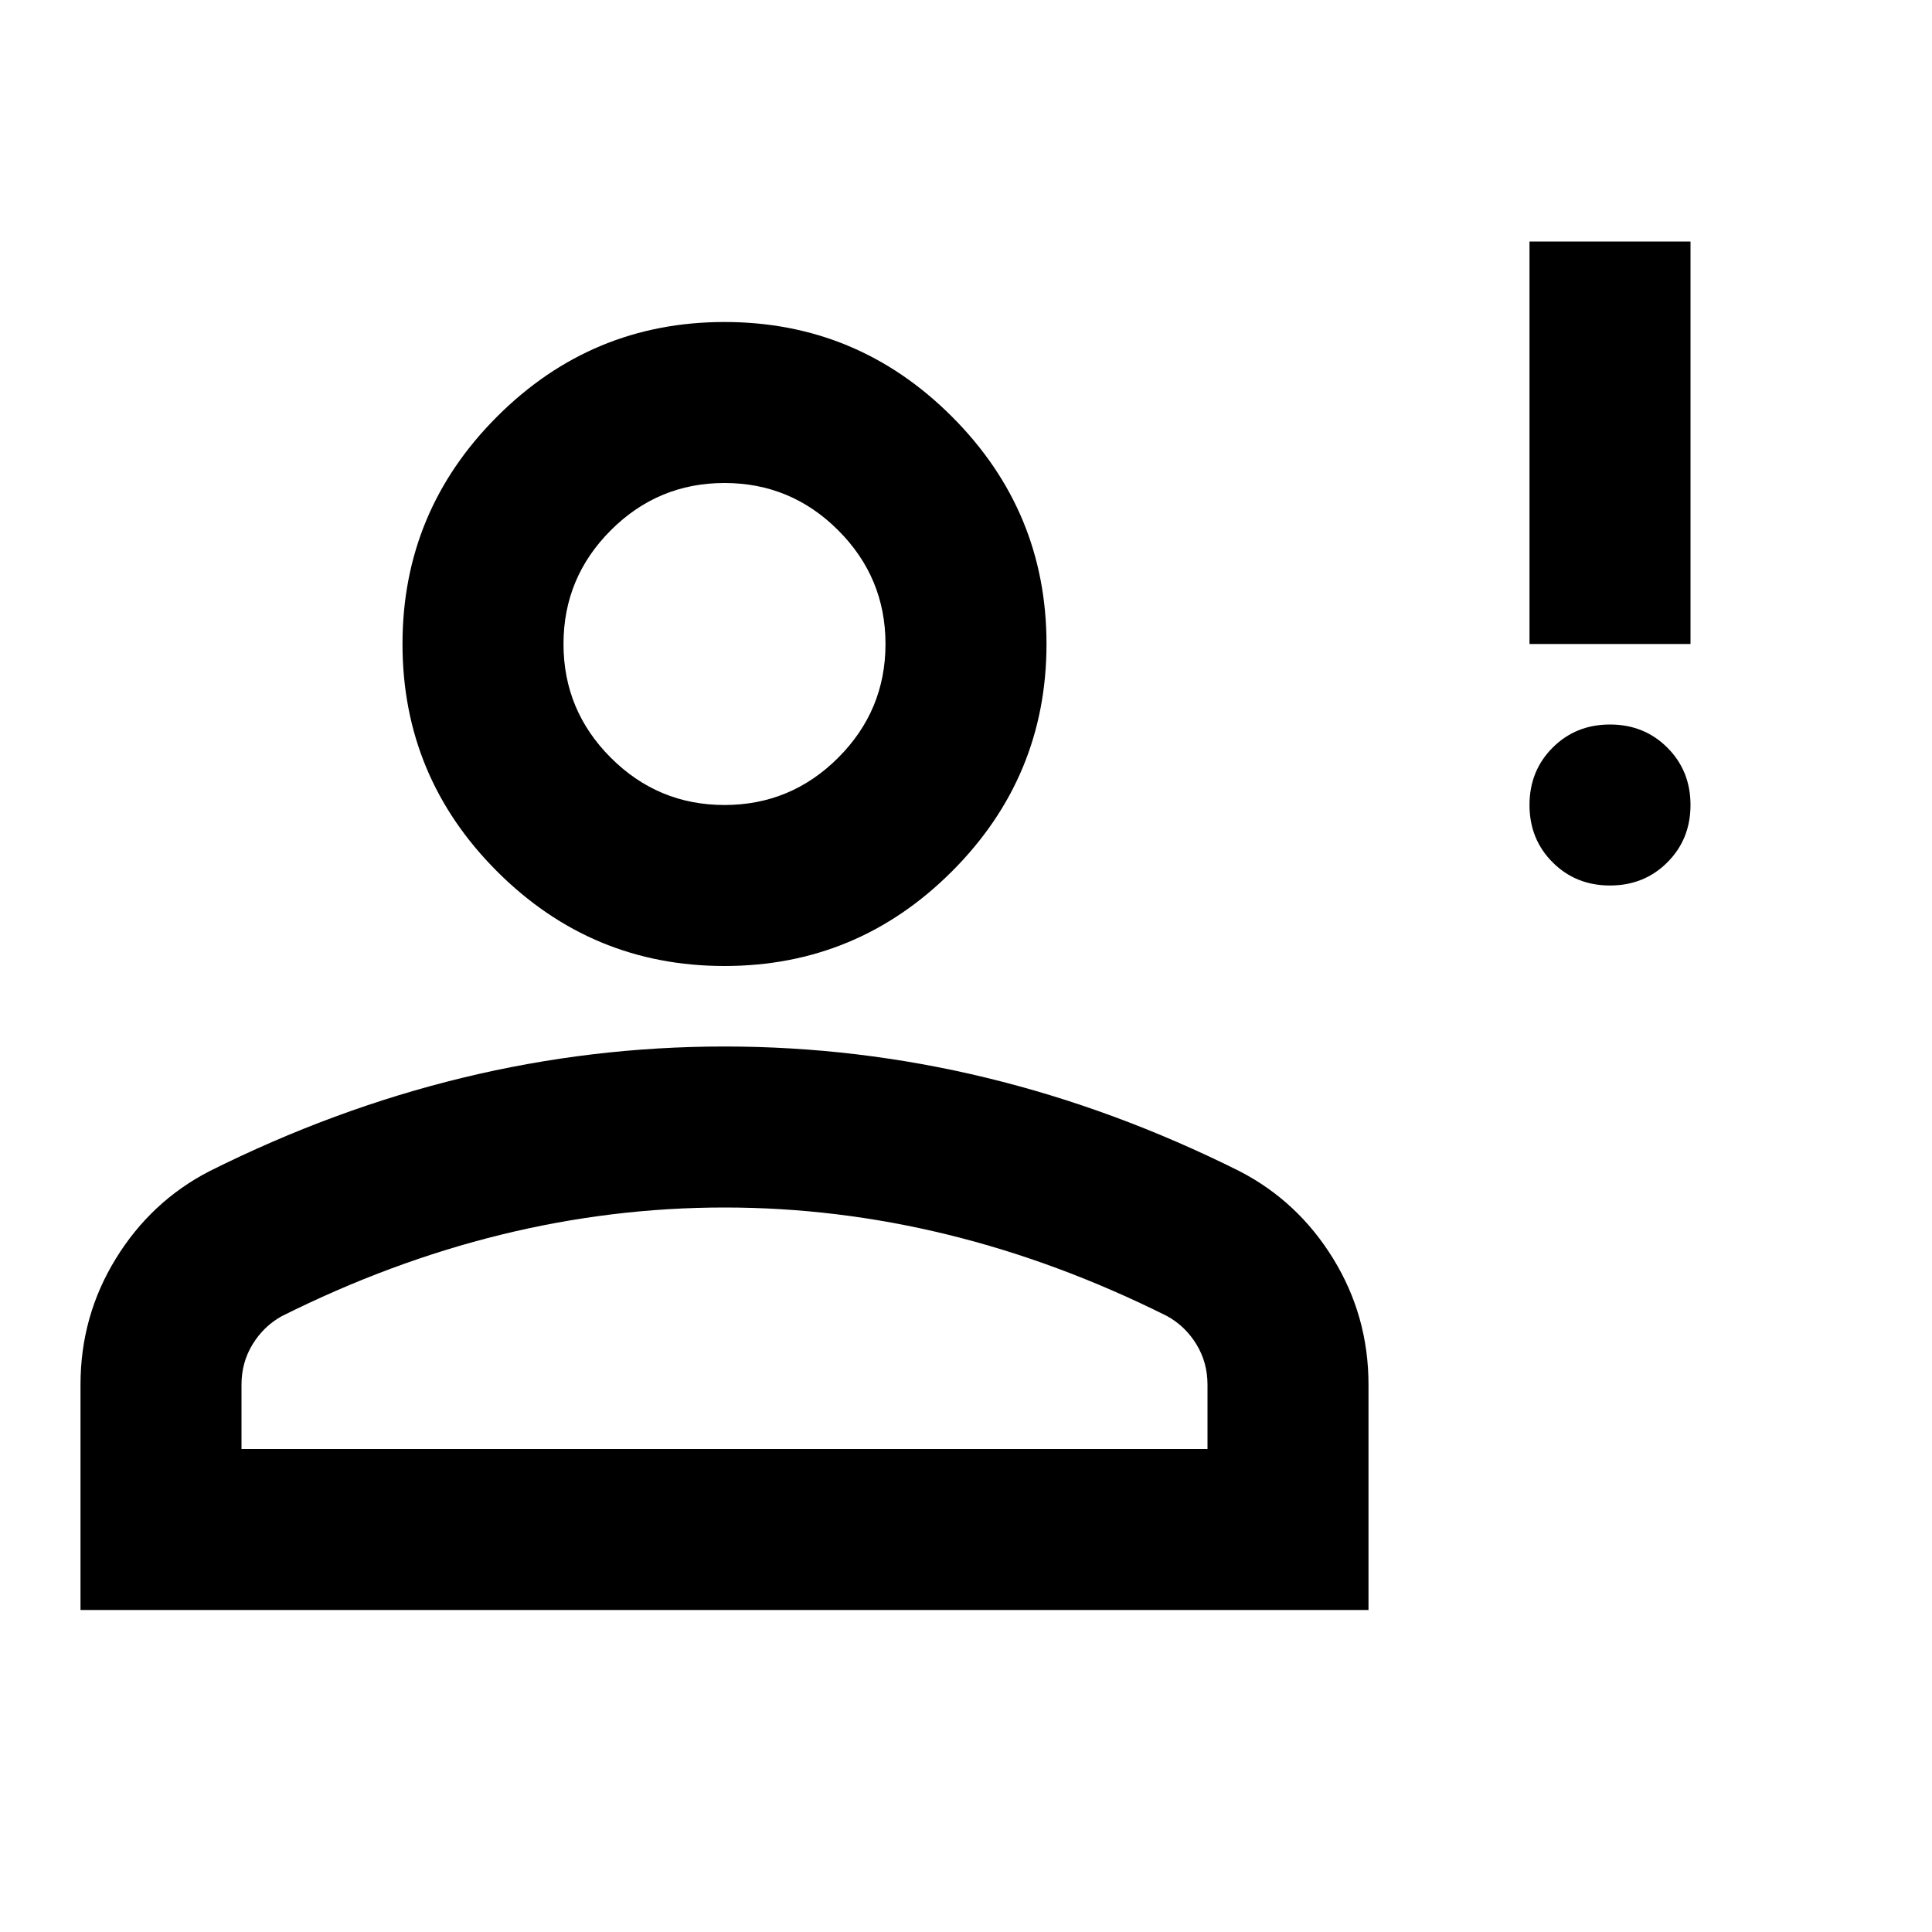
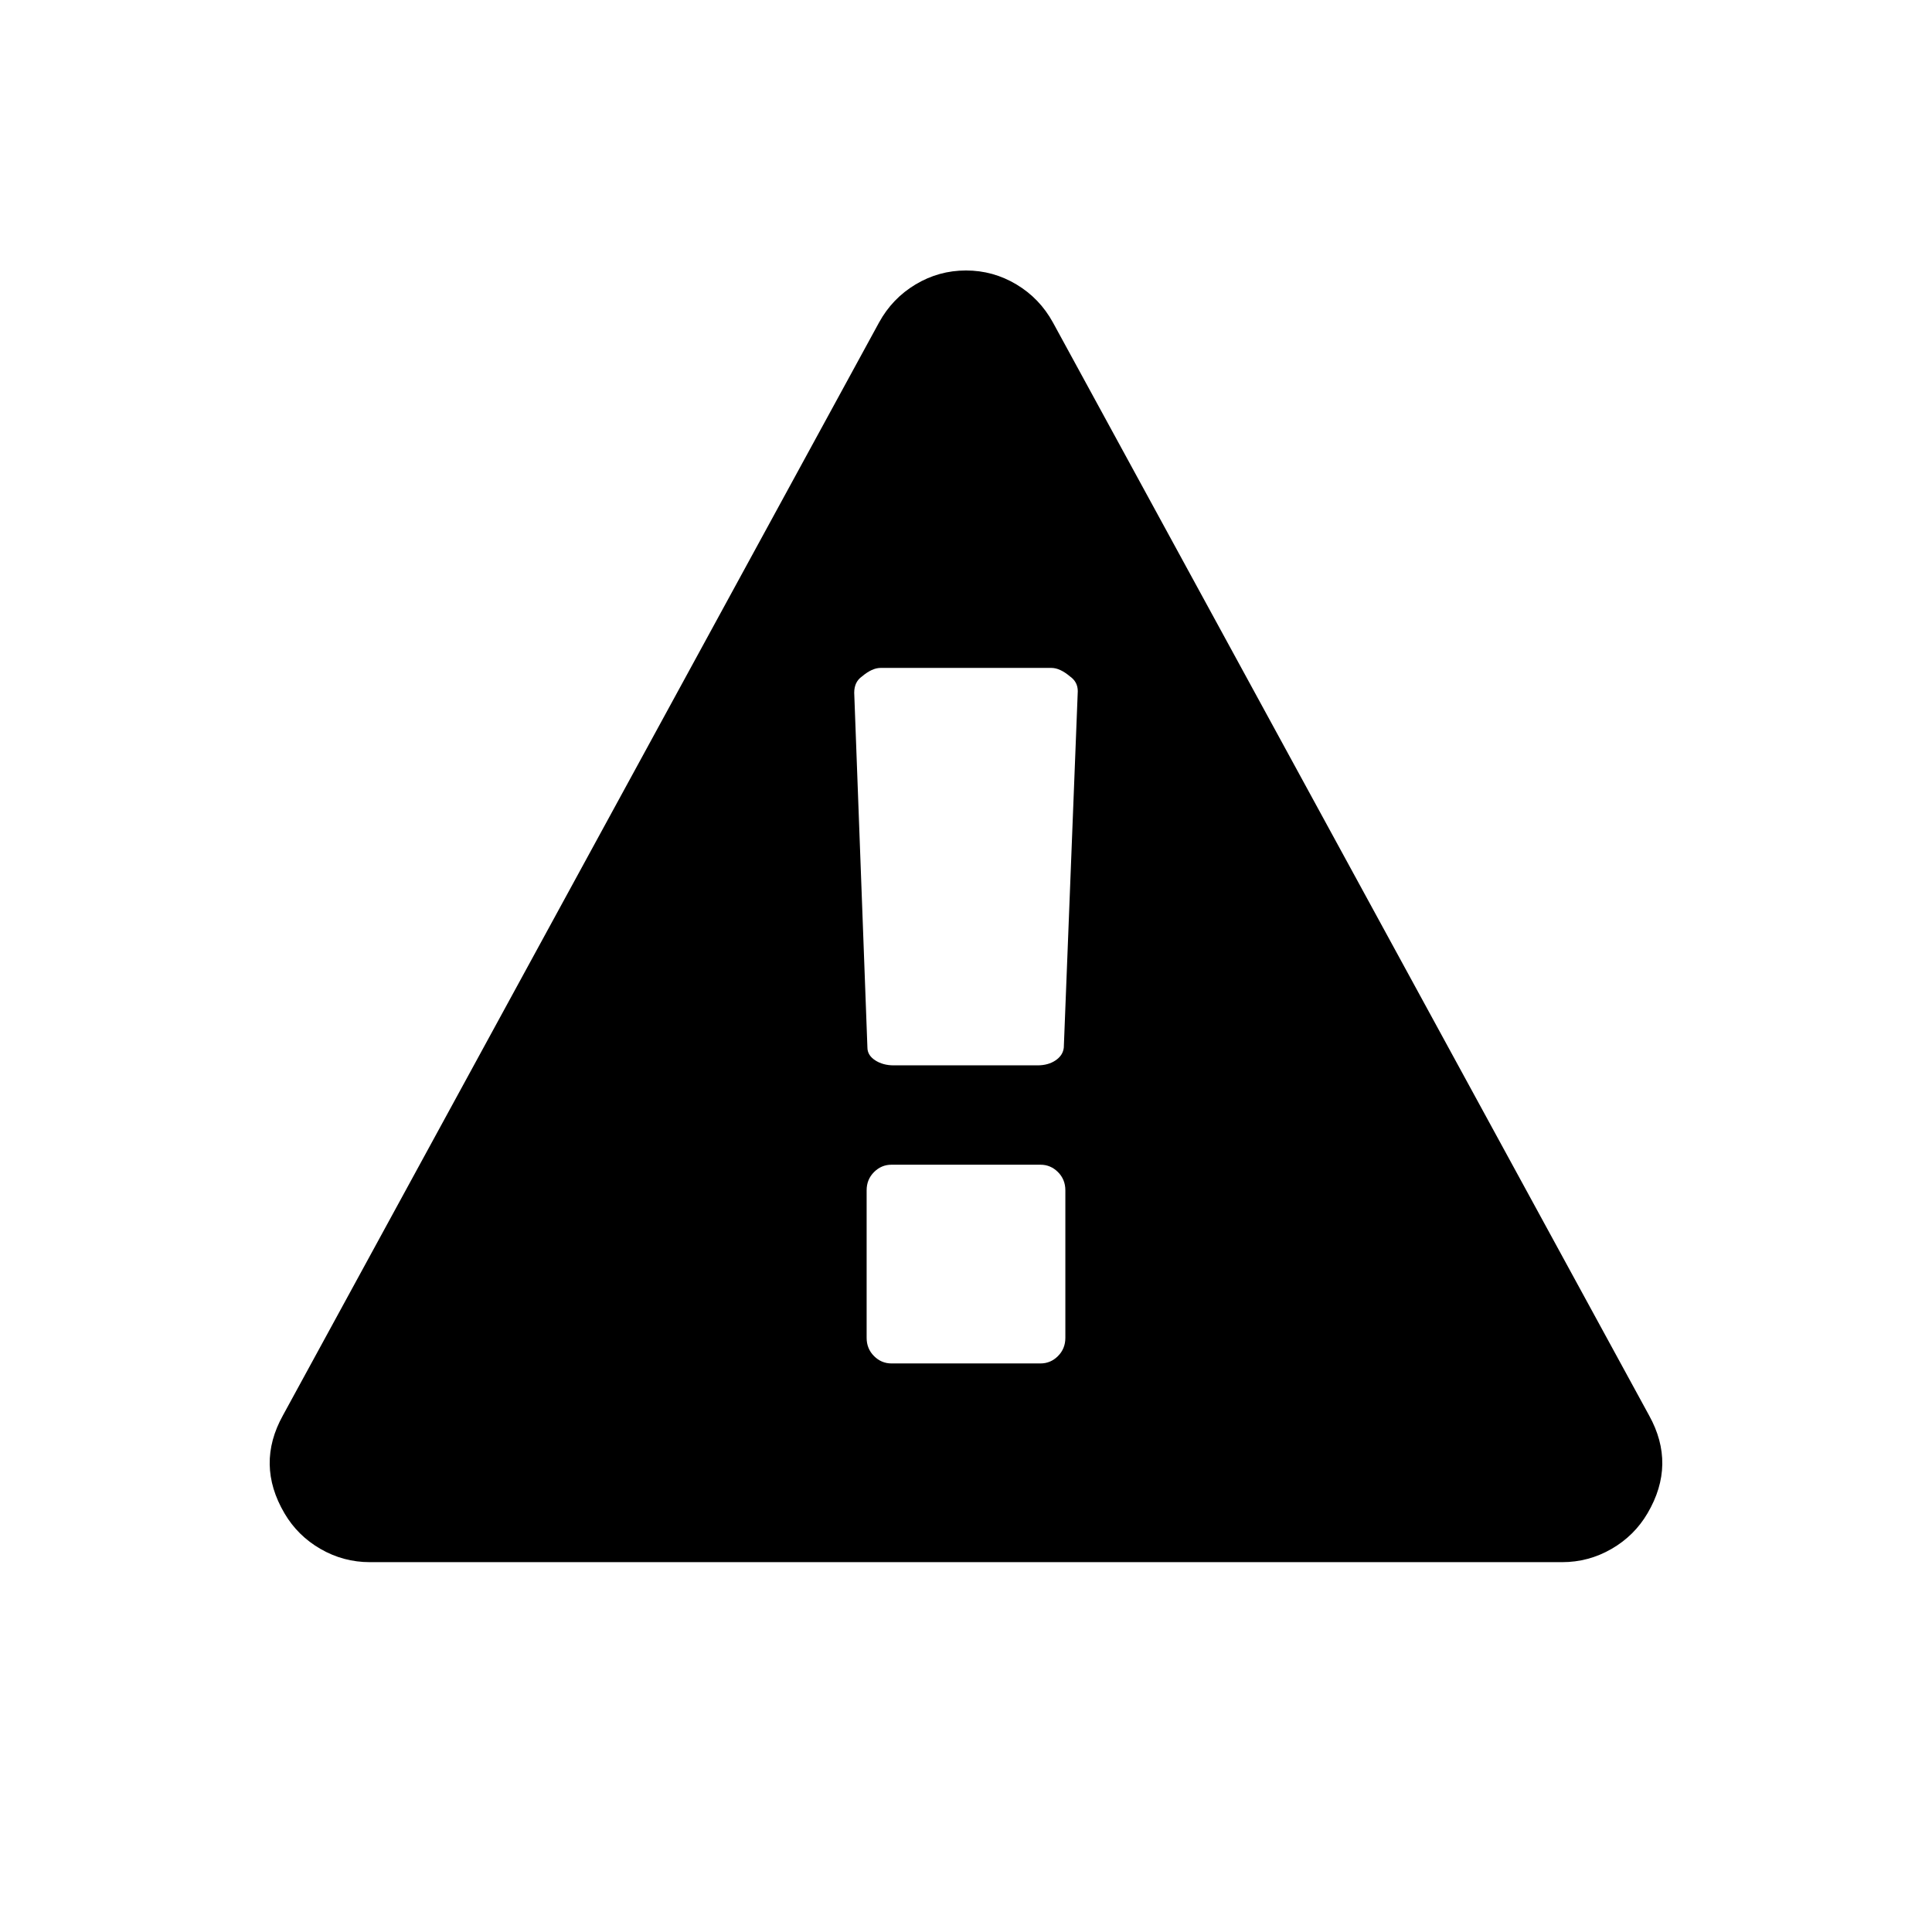
- <svg xmlns="http://www.w3.org/2000/svg" height="24" viewBox="0 -960 960 960" width="24">
-   <path d="M771.5-531.5Q760-543 760-560t11.5-28.5Q783-600 800-600t28.5 11.5Q840-577 840-560t-11.5 28.5Q817-520 800-520t-28.5-11.5ZM760-640v-200h80v200h-80ZM247-527q-47-47-47-113t47-113q47-47 113-47t113 47q47 47 47 113t-47 113q-47 47-113 47t-113-47ZM40-160v-112q0-34 17.5-62.5T104-378q62-31 126-46.5T360-440q66 0 130 15.5T616-378q29 15 46.5 43.5T680-272v112H40Zm80-80h480v-32q0-11-5.5-20T580-306q-54-27-109-40.5T360-360q-56 0-111 13.5T140-306q-9 5-14.5 14t-5.5 20v32Zm296.5-343.5Q440-607 440-640t-23.5-56.5Q393-720 360-720t-56.5 23.5Q280-673 280-640t23.5 56.5Q327-560 360-560t56.5-23.5ZM360-640Zm0 400Z" />
+ <svg xmlns="http://www.w3.org/2000/svg" viewBox="-348.44 -348.44 2488.89 2488.89">
+   <path transform="matrix(1 0 0 -1 0 1536)" d="M1024 161V351Q1024 365 1014.5 374.5Q1005 384 992 384H800Q787 384 777.5 374.5Q768 365 768 351V161Q768 147 777.5 137.5Q787 128 800 128H992Q1005 128 1014.5 137.5Q1024 147 1024 161ZM1022 535 1040 994Q1040 1006 1030 1013Q1017 1024 1006 1024H786Q775 1024 762 1013Q752 1006 752 992L769 535Q769 525 779.0 518.5Q789 512 803 512H988Q1002 512 1011.5 518.5Q1021 525 1022 535ZM1008 1469 1776 61Q1811 -2 1774 -65Q1757 -94 1727.5 -111.0Q1698 -128 1664 -128H128Q94 -128 64.5 -111.0Q35 -94 18 -65Q-19 -2 16 61L784 1469Q801 1500 831.0 1518.0Q861 1536 896.0 1536.0Q931 1536 961.0 1518.0Q991 1500 1008 1469Z" />
</svg>
